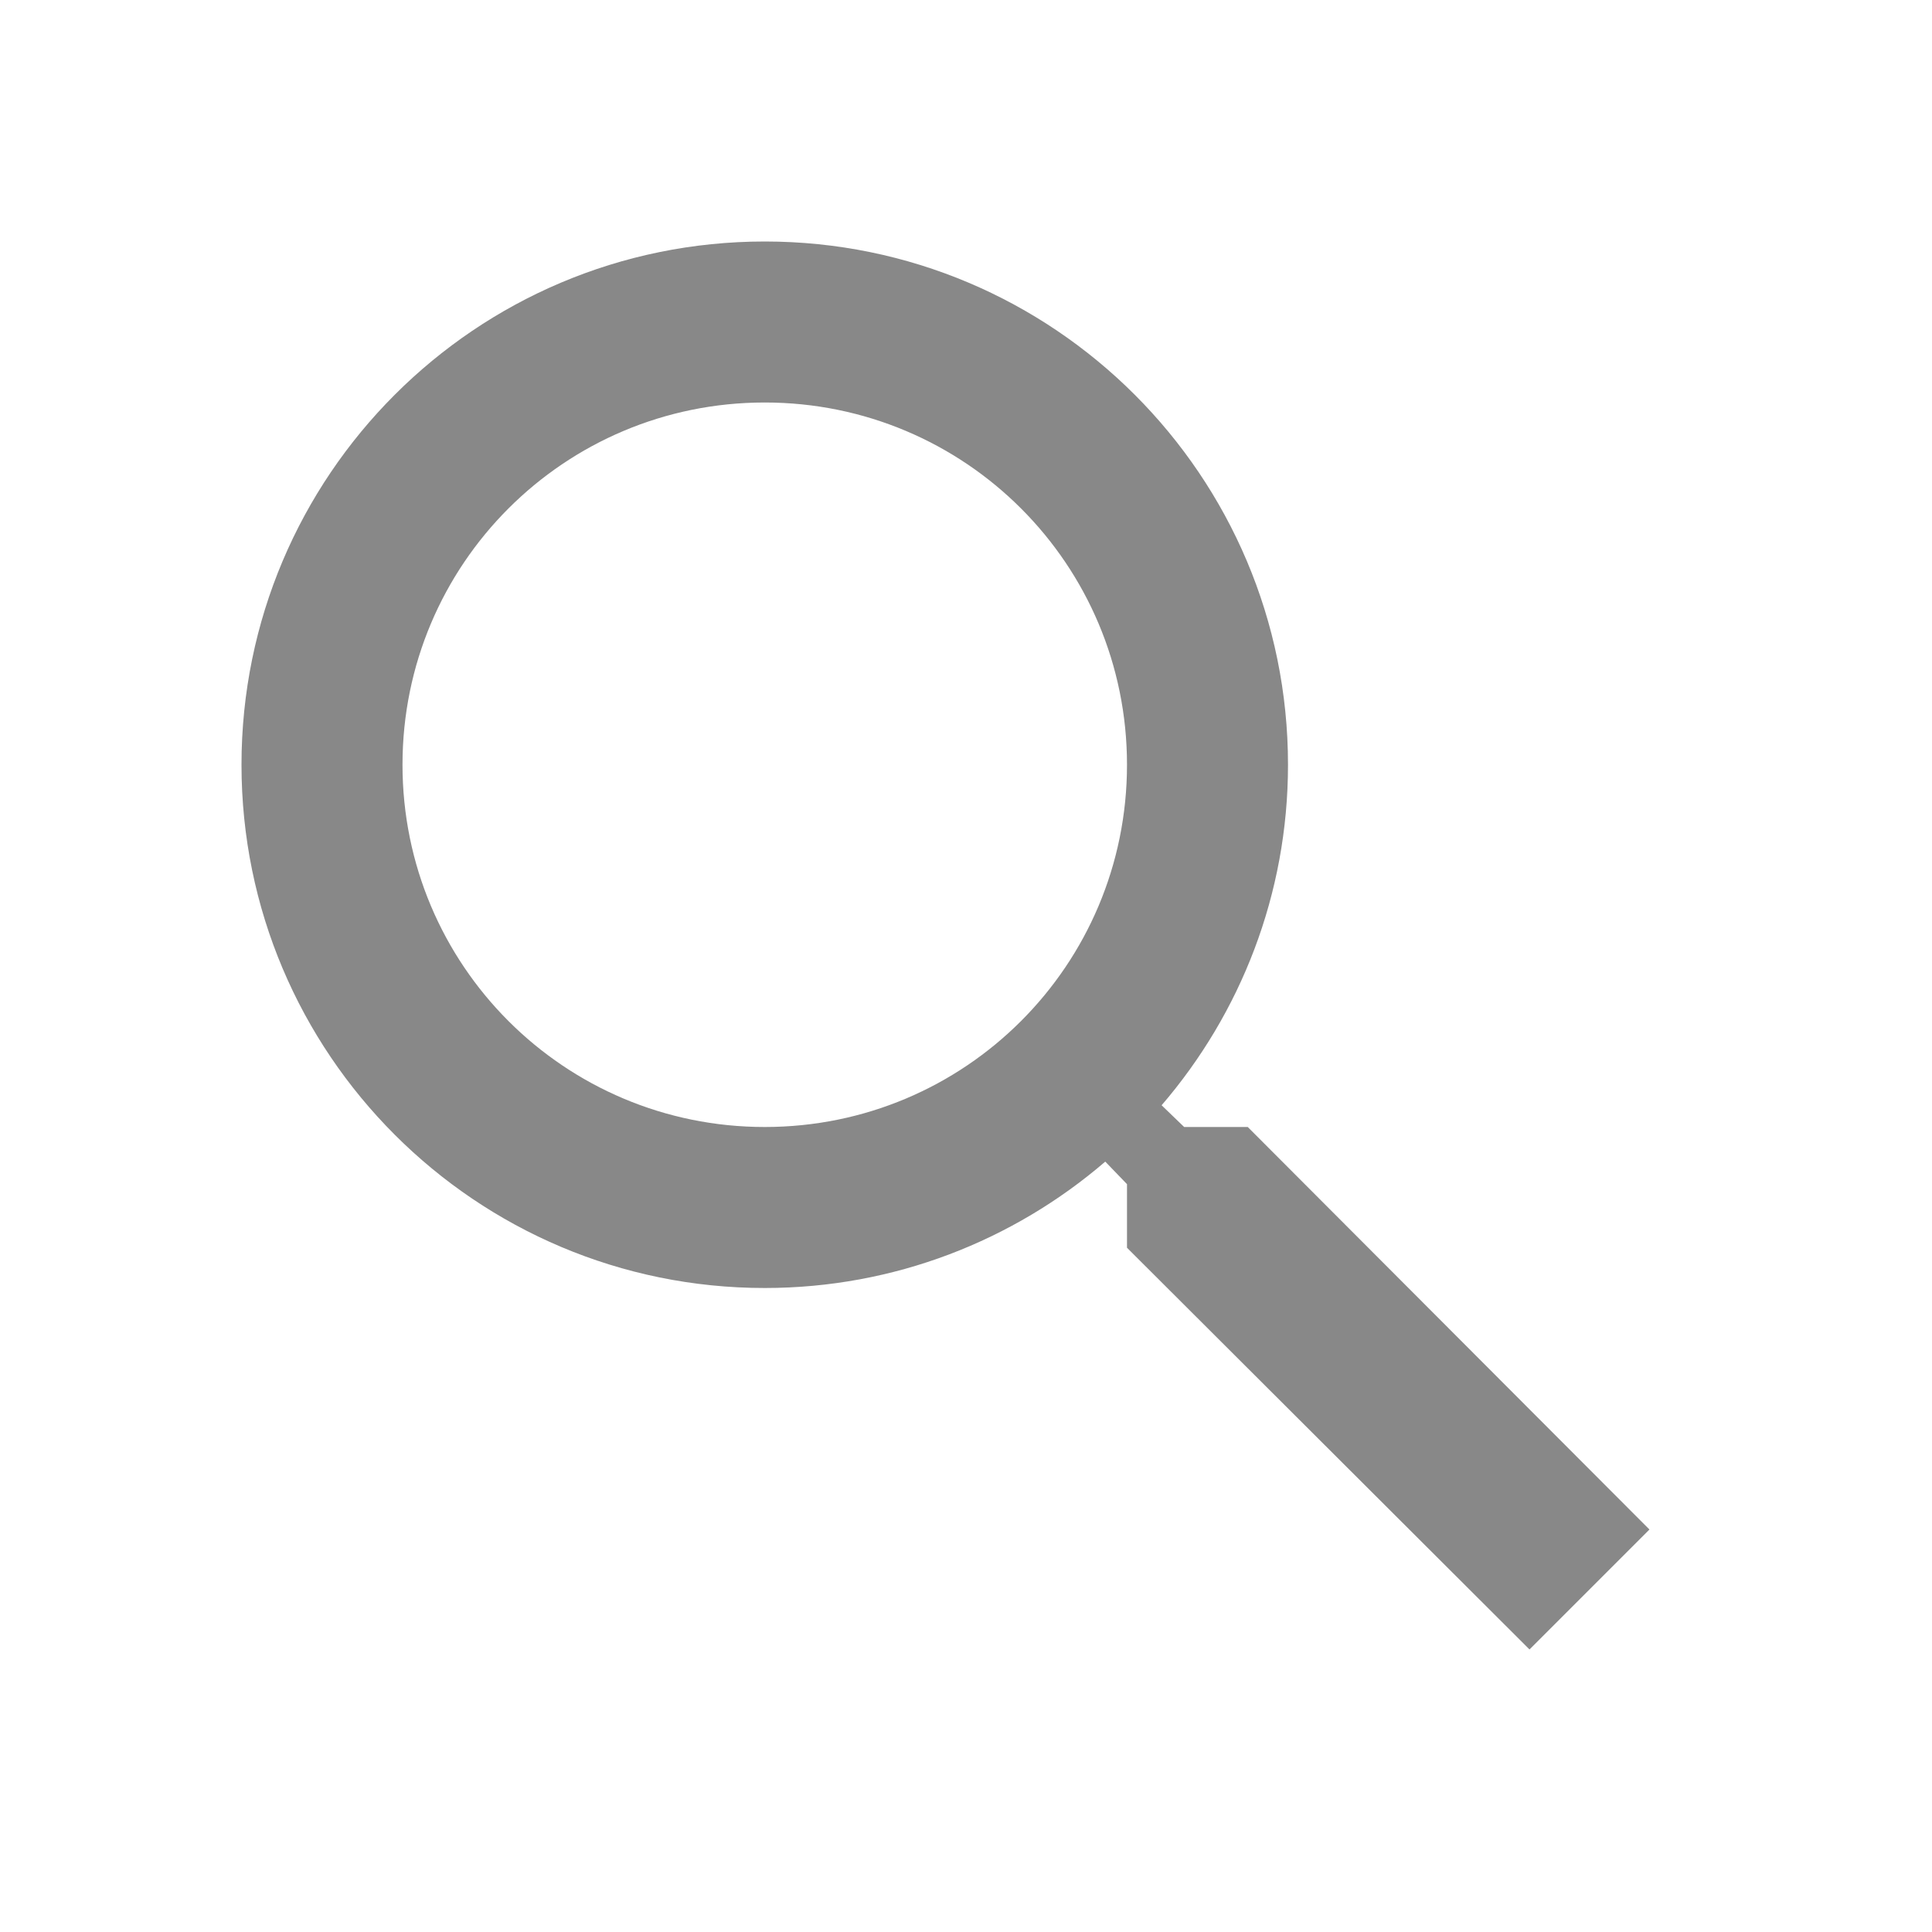
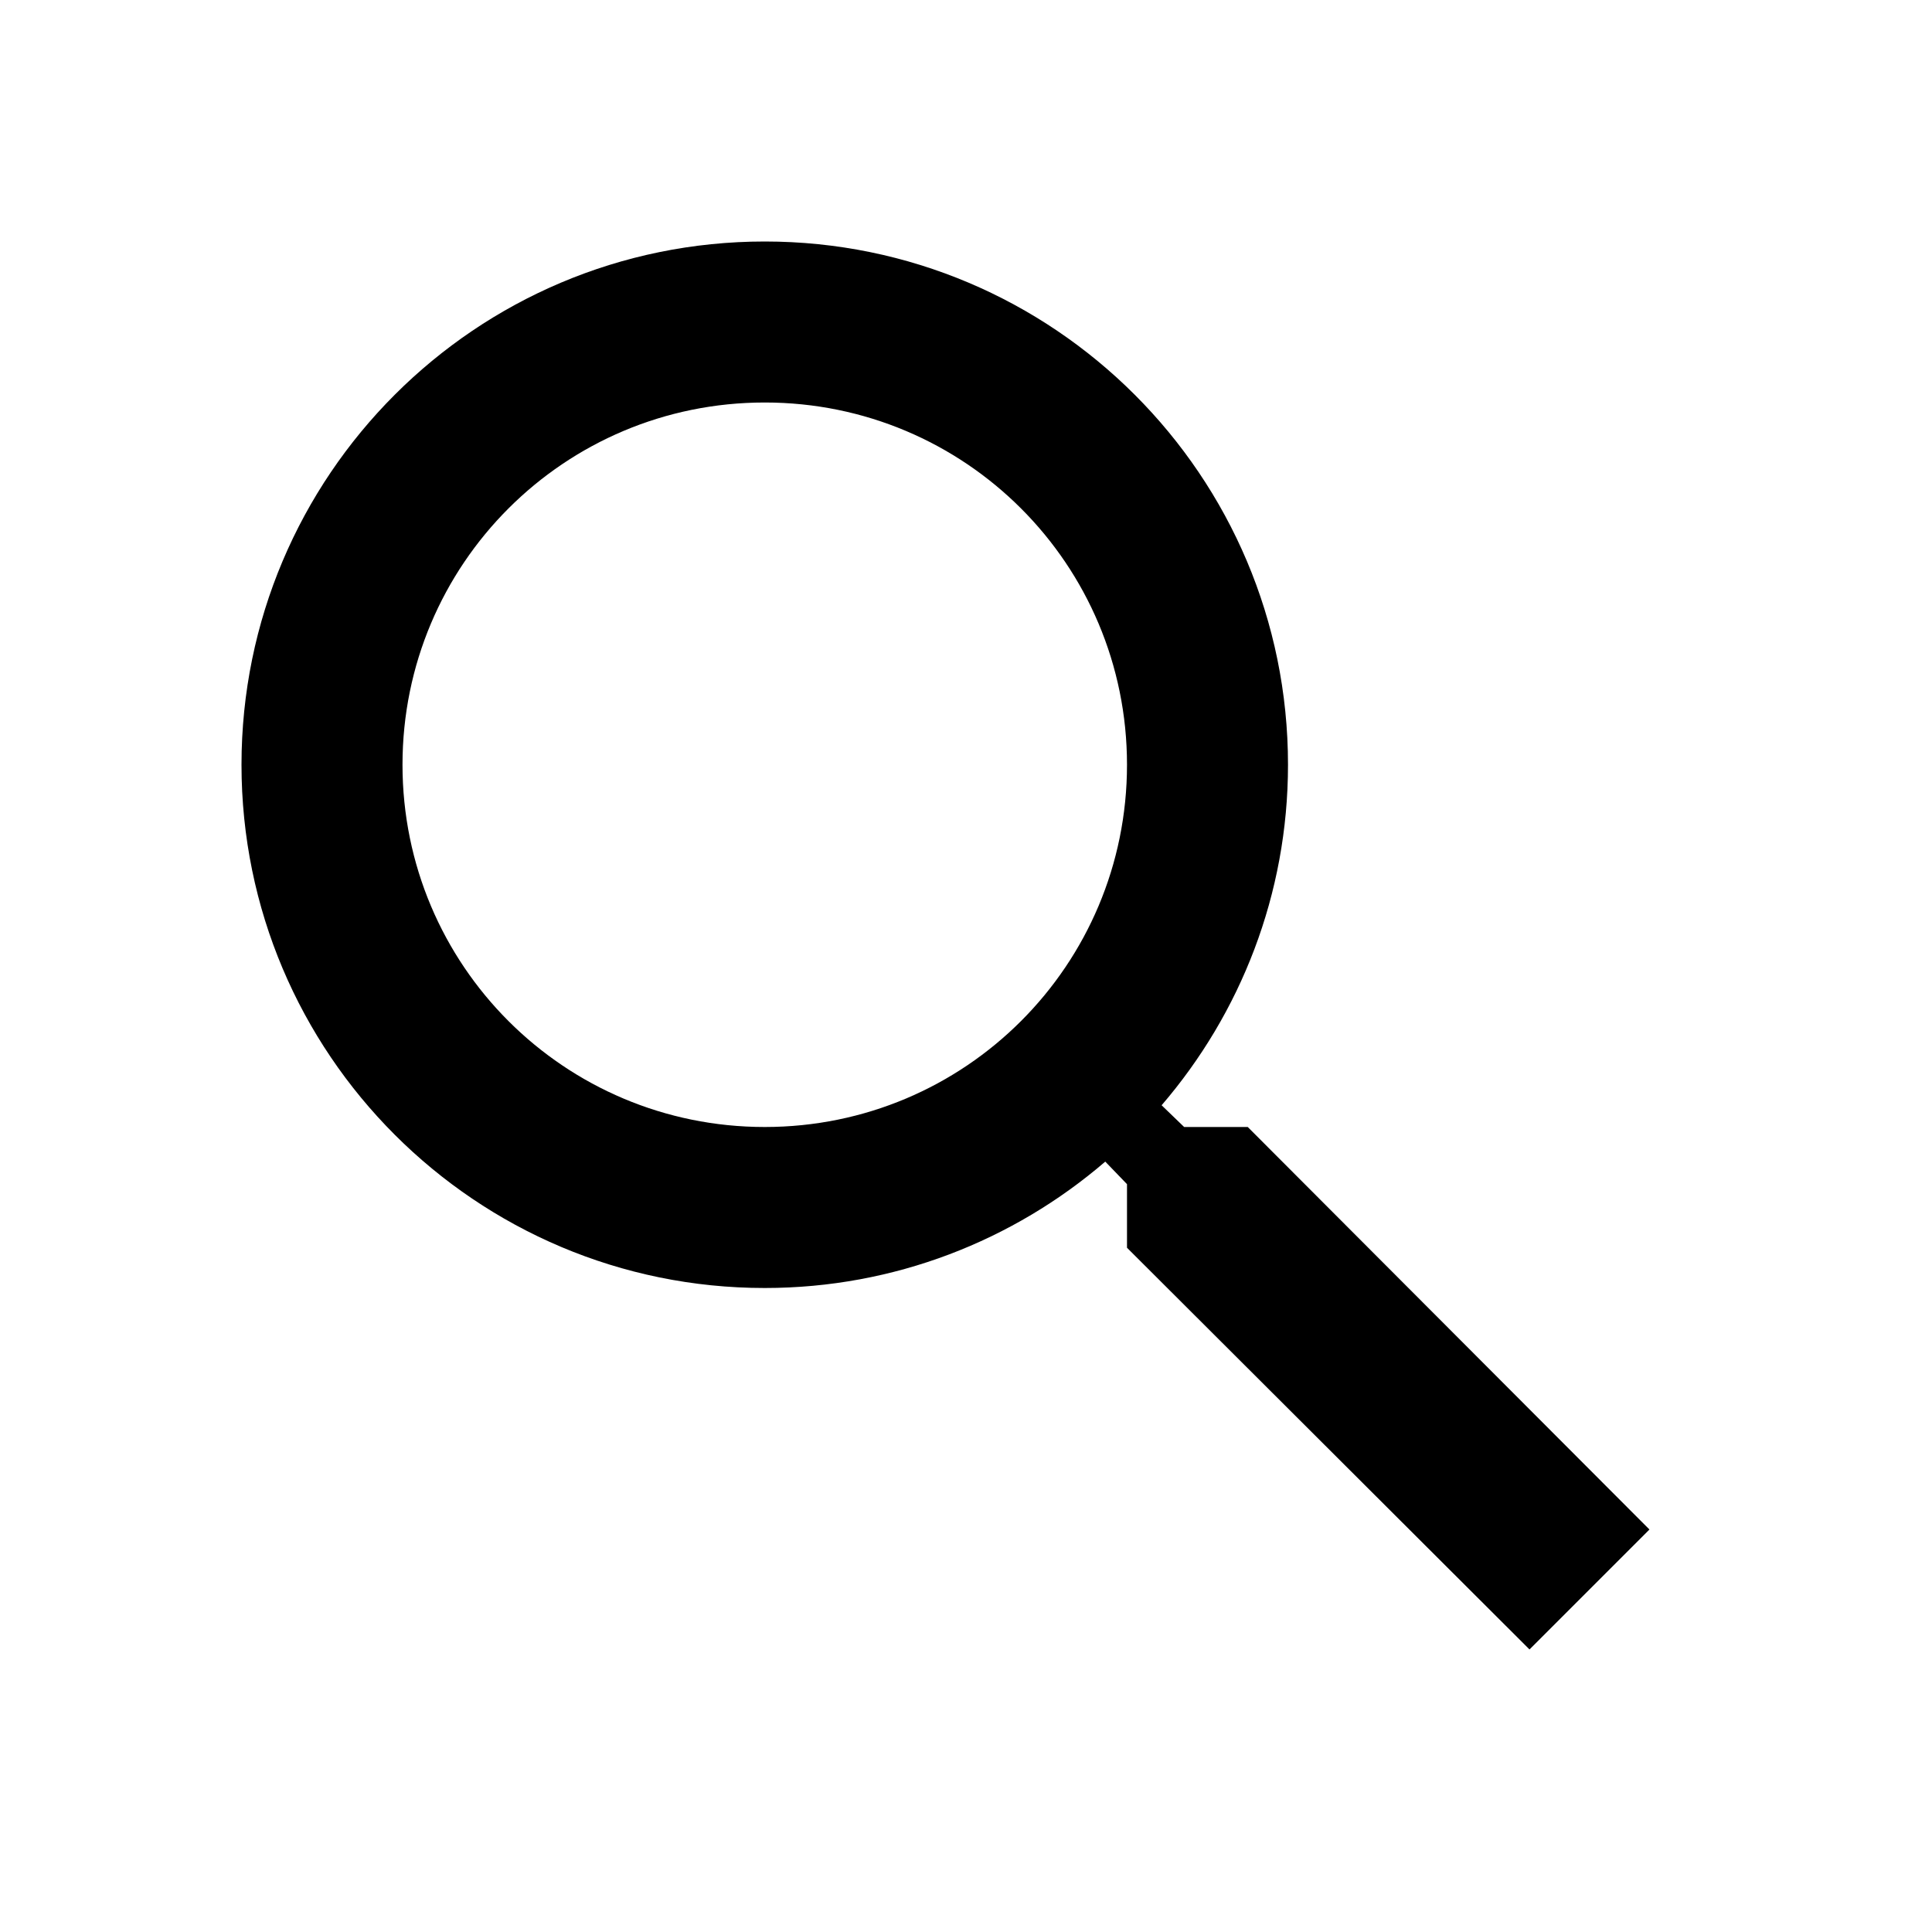
- <svg xmlns="http://www.w3.org/2000/svg" fill="#888" height="24" viewBox="0 0 24 24" width="24">
+ <svg xmlns="http://www.w3.org/2000/svg" fill="#000" height="24" viewBox="0 0 24 24" width="24">
  <path d="M15.5 14h-.79l-.28-.27C15.41 12.59 16 11.11 16 9.5 16 5.91 13.09 3 9.5 3S3 5.91 3 9.5 5.91 16 9.5 16c1.61 0 3.09-.59 4.23-1.57l.27.28v.79l5 4.99L20.49 19l-4.99-5zm-6 0C7.01 14 5 11.99 5 9.5S7.01 5 9.5 5 14 7.01 14 9.5 11.99 14 9.5 14z" />
  <path d="M0 0h24v24H0z" fill="none" />
</svg>
